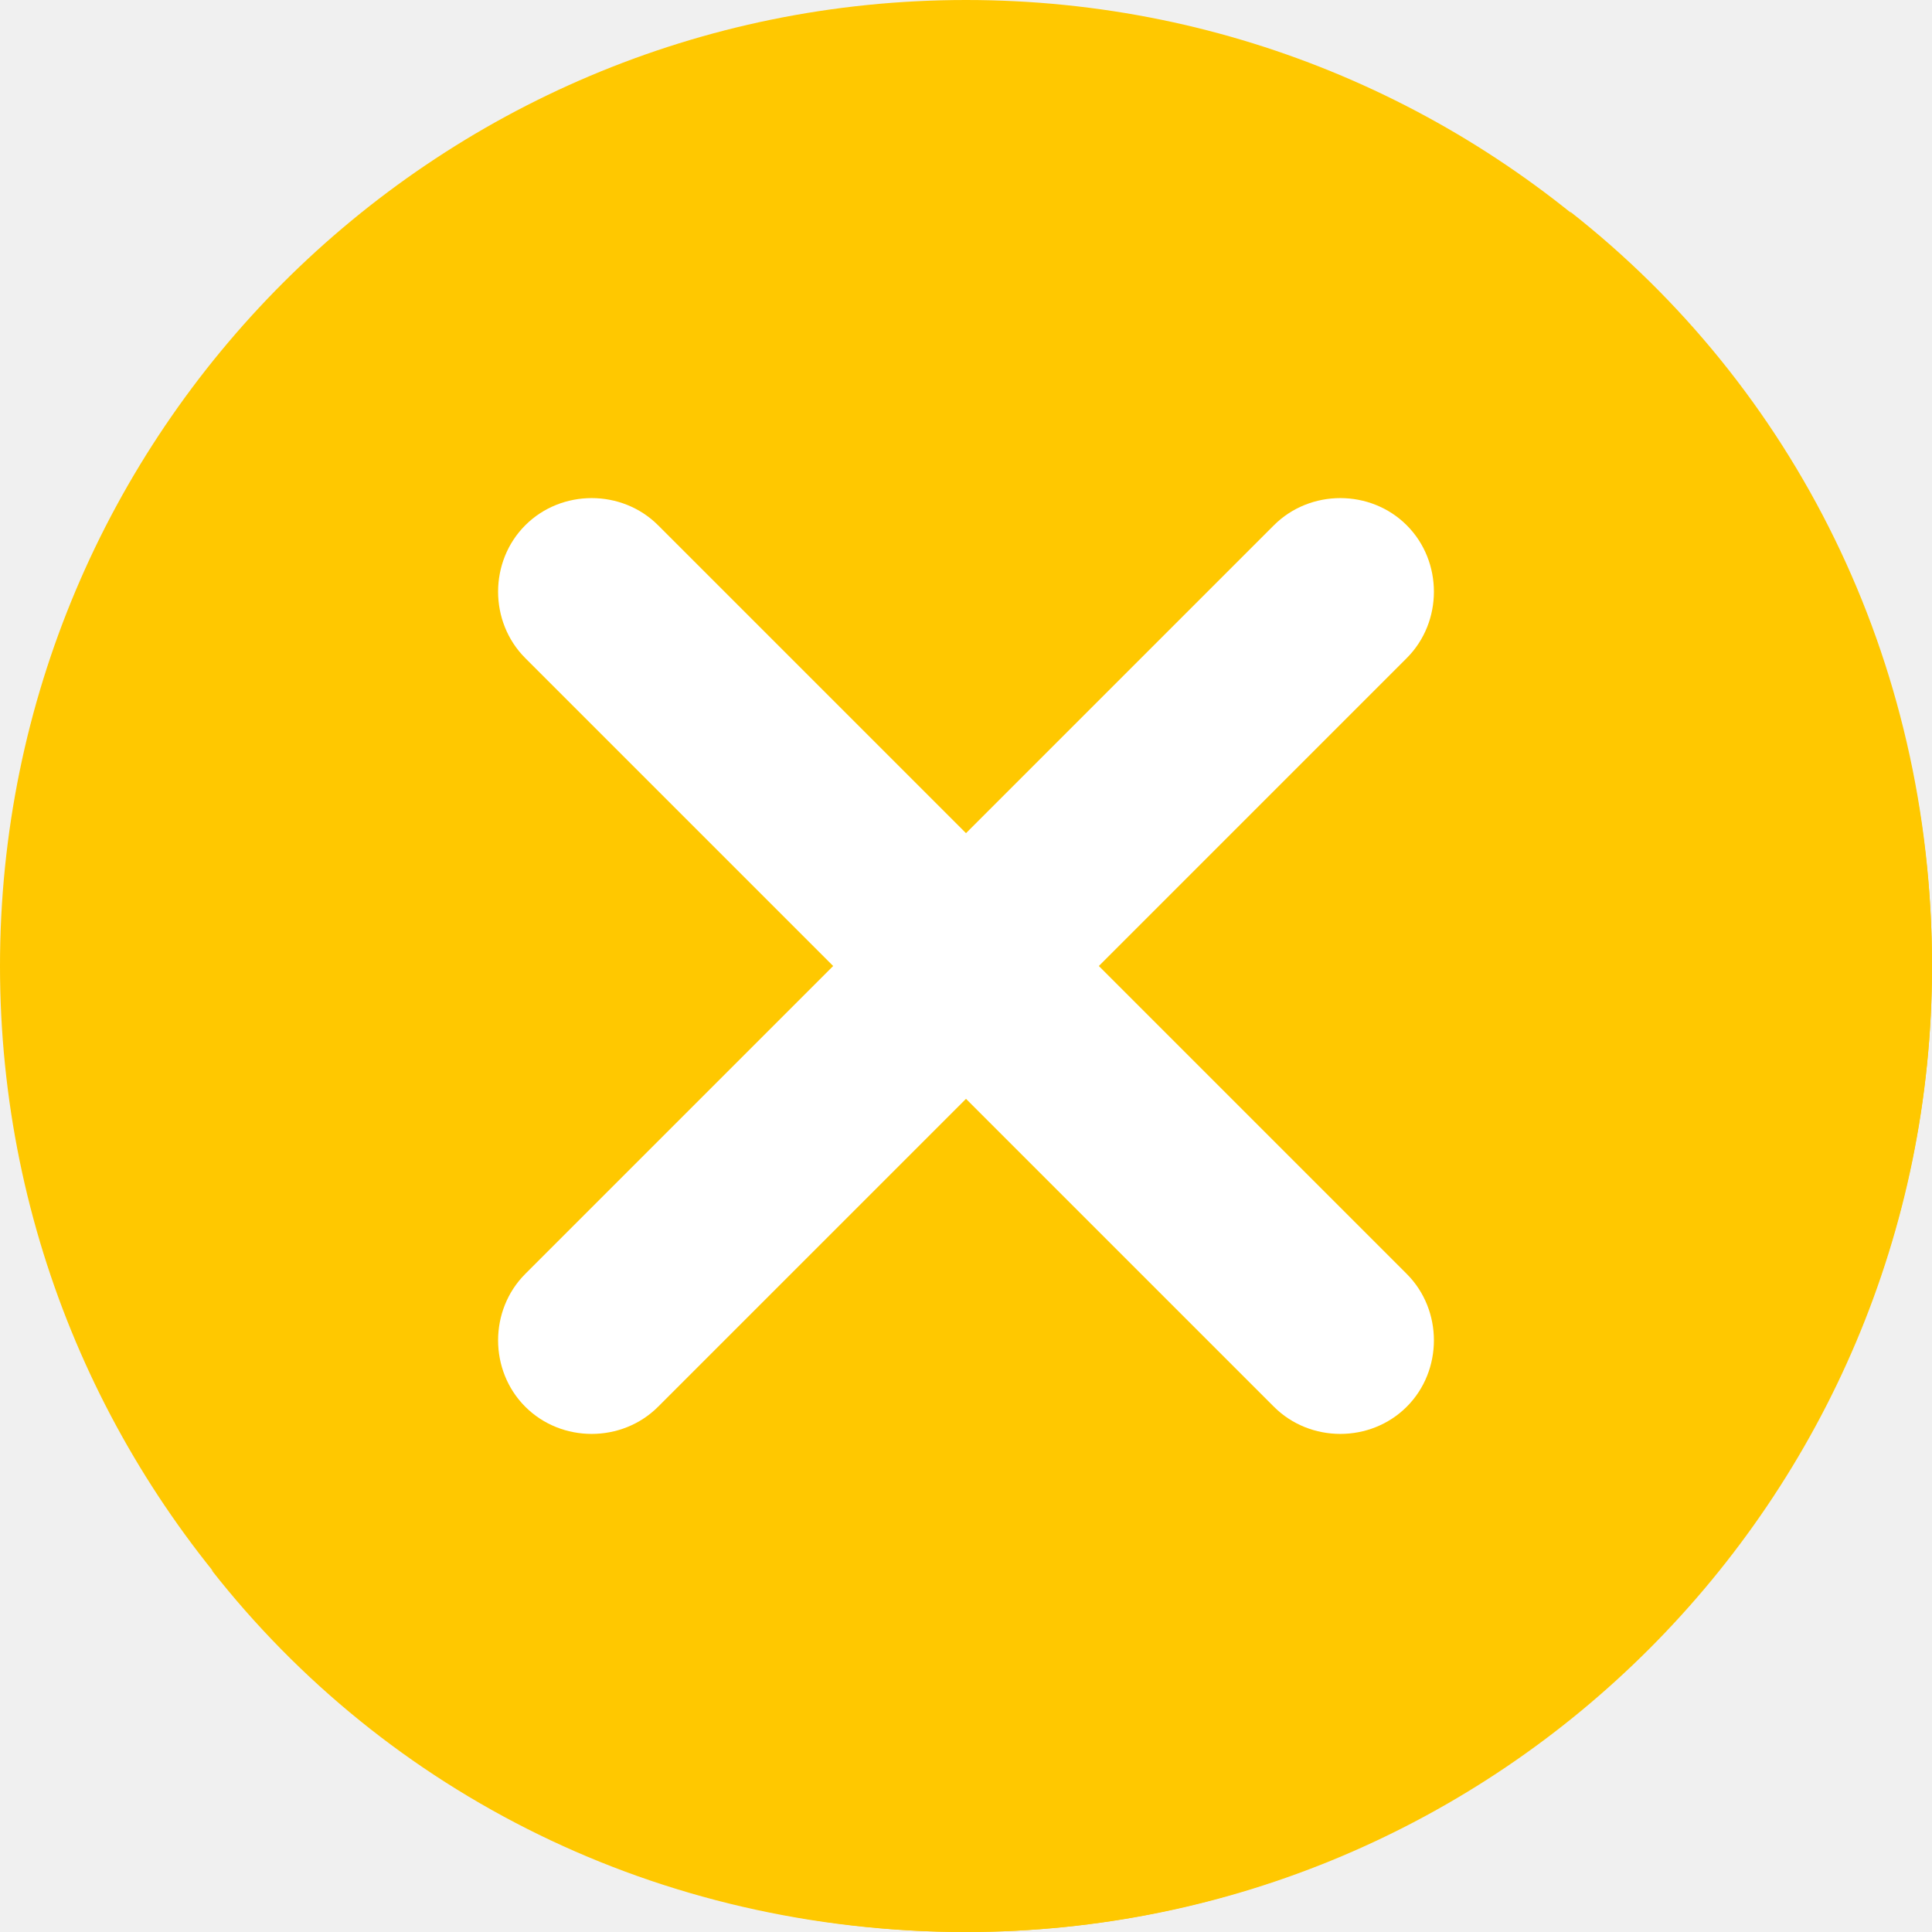
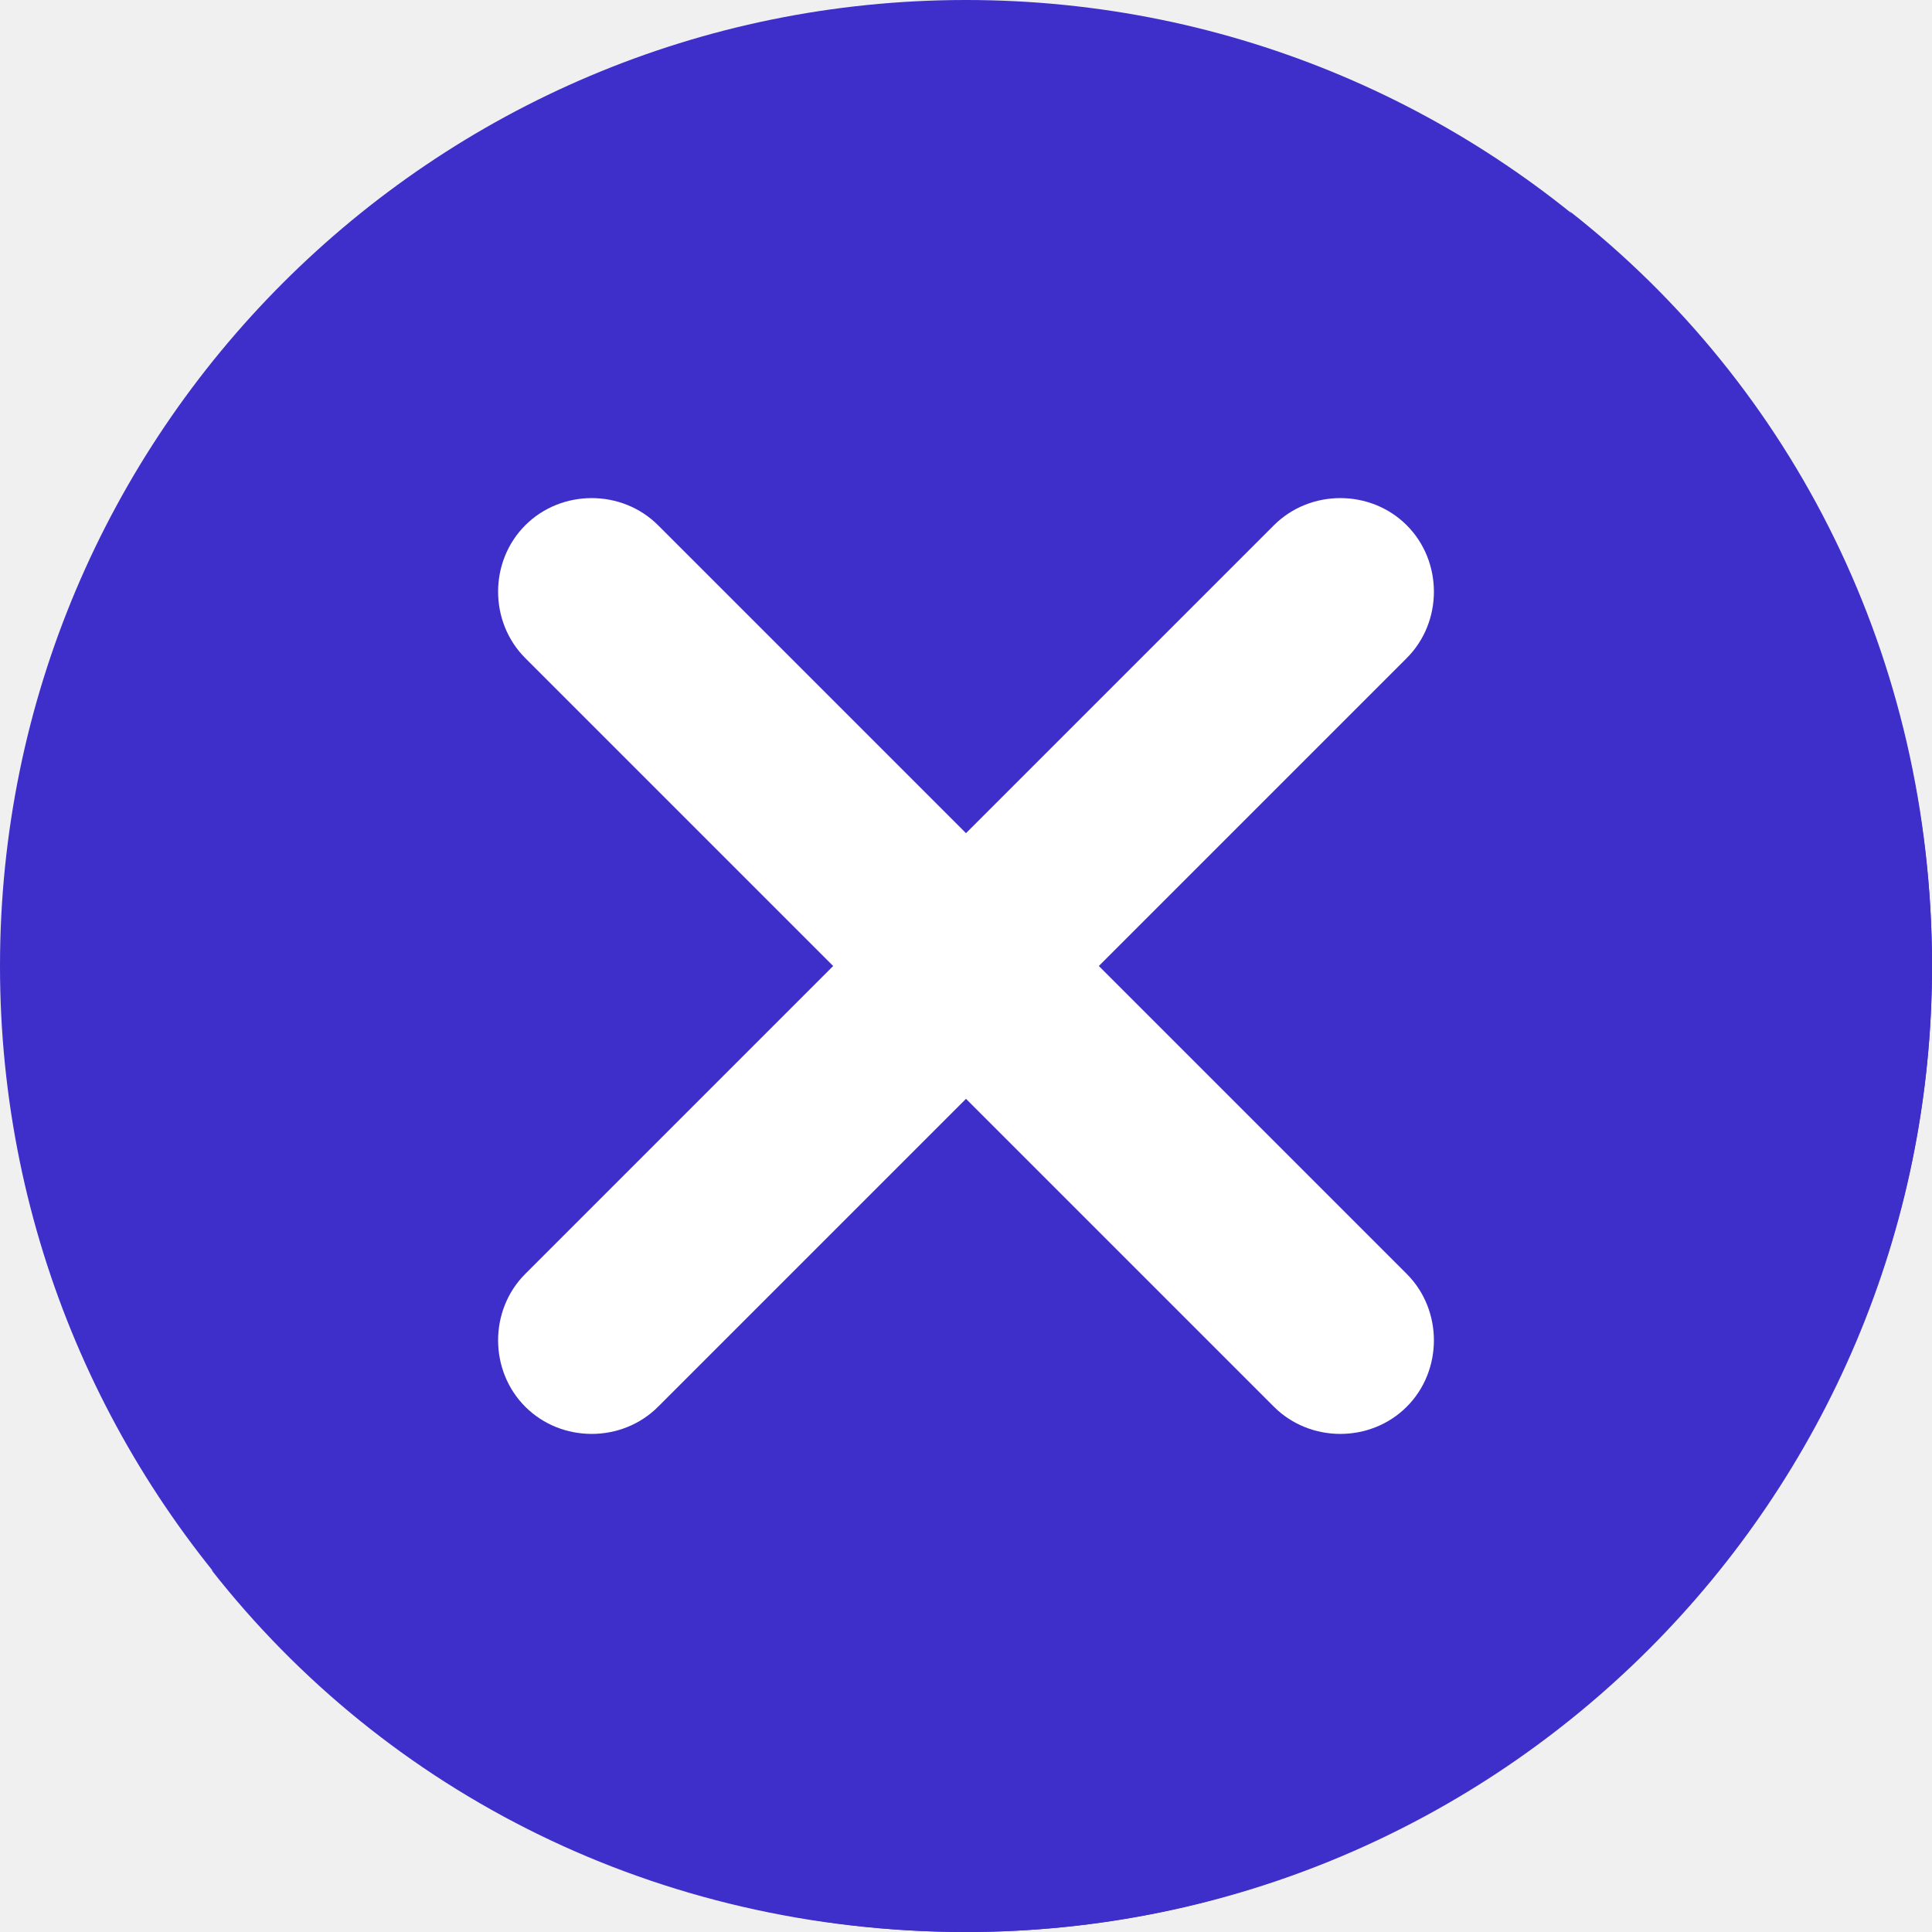
<svg xmlns="http://www.w3.org/2000/svg" version="1.1" id="Capa_1" x="0px" y="0px" viewBox="0 0 455.111 455.111" style="enable-background:new 0 0 455.111 455.111;" xml:space="preserve">
-   <circle style="fill:#ffc800;" cx="227.556" cy="227.556" r="227.556" />
-   <path style="fill:#ffc800;" d="M455.111,227.556c0,125.156-102.4,227.556-227.556,227.556c-72.533,0-136.533-32.711-177.778-85.333  c38.4,31.289,88.178,49.778,142.222,49.778c125.156,0,227.556-102.4,227.556-227.556c0-54.044-18.489-103.822-49.778-142.222  C422.4,91.022,455.111,155.022,455.111,227.556z" />
+   <circle style="fill:#3e2eca;" cx="227.556" cy="227.556" r="227.556" />
+   <path style="fill:#3e2eca;" d="M455.111,227.556c0,125.156-102.4,227.556-227.556,227.556c-72.533,0-136.533-32.711-177.778-85.333  c38.4,31.289,88.178,49.778,142.222,49.778c125.156,0,227.556-102.4,227.556-227.556c0-54.044-18.489-103.822-49.778-142.222  C422.4,91.022,455.111,155.022,455.111,227.556z" />
  <path style="fill:#FFF;" d="M331.378,331.378c-8.533,8.533-22.756,8.533-31.289,0l-72.533-72.533l-72.533,72.533  c-8.533,8.533-22.756,8.533-31.289,0c-8.533-8.533-8.533-22.756,0-31.289l72.533-72.533l-72.533-72.533  c-8.533-8.533-8.533-22.756,0-31.289c8.533-8.533,22.756-8.533,31.289,0l72.533,72.533l72.533-72.533  c8.533-8.533,22.756-8.533,31.289,0c8.533,8.533,8.533,22.756,0,31.289l-72.533,72.533l72.533,72.533  C339.911,308.622,339.911,322.844,331.378,331.378z" />
  <g>
</g>
  <g>
</g>
  <g>
</g>
  <g>
</g>
  <g>
</g>
  <g>
</g>
  <g>
</g>
  <g>
</g>
  <g>
</g>
  <g>
</g>
  <g>
</g>
  <g>
</g>
  <g>
</g>
  <g>
</g>
  <g>
</g>
</svg>
